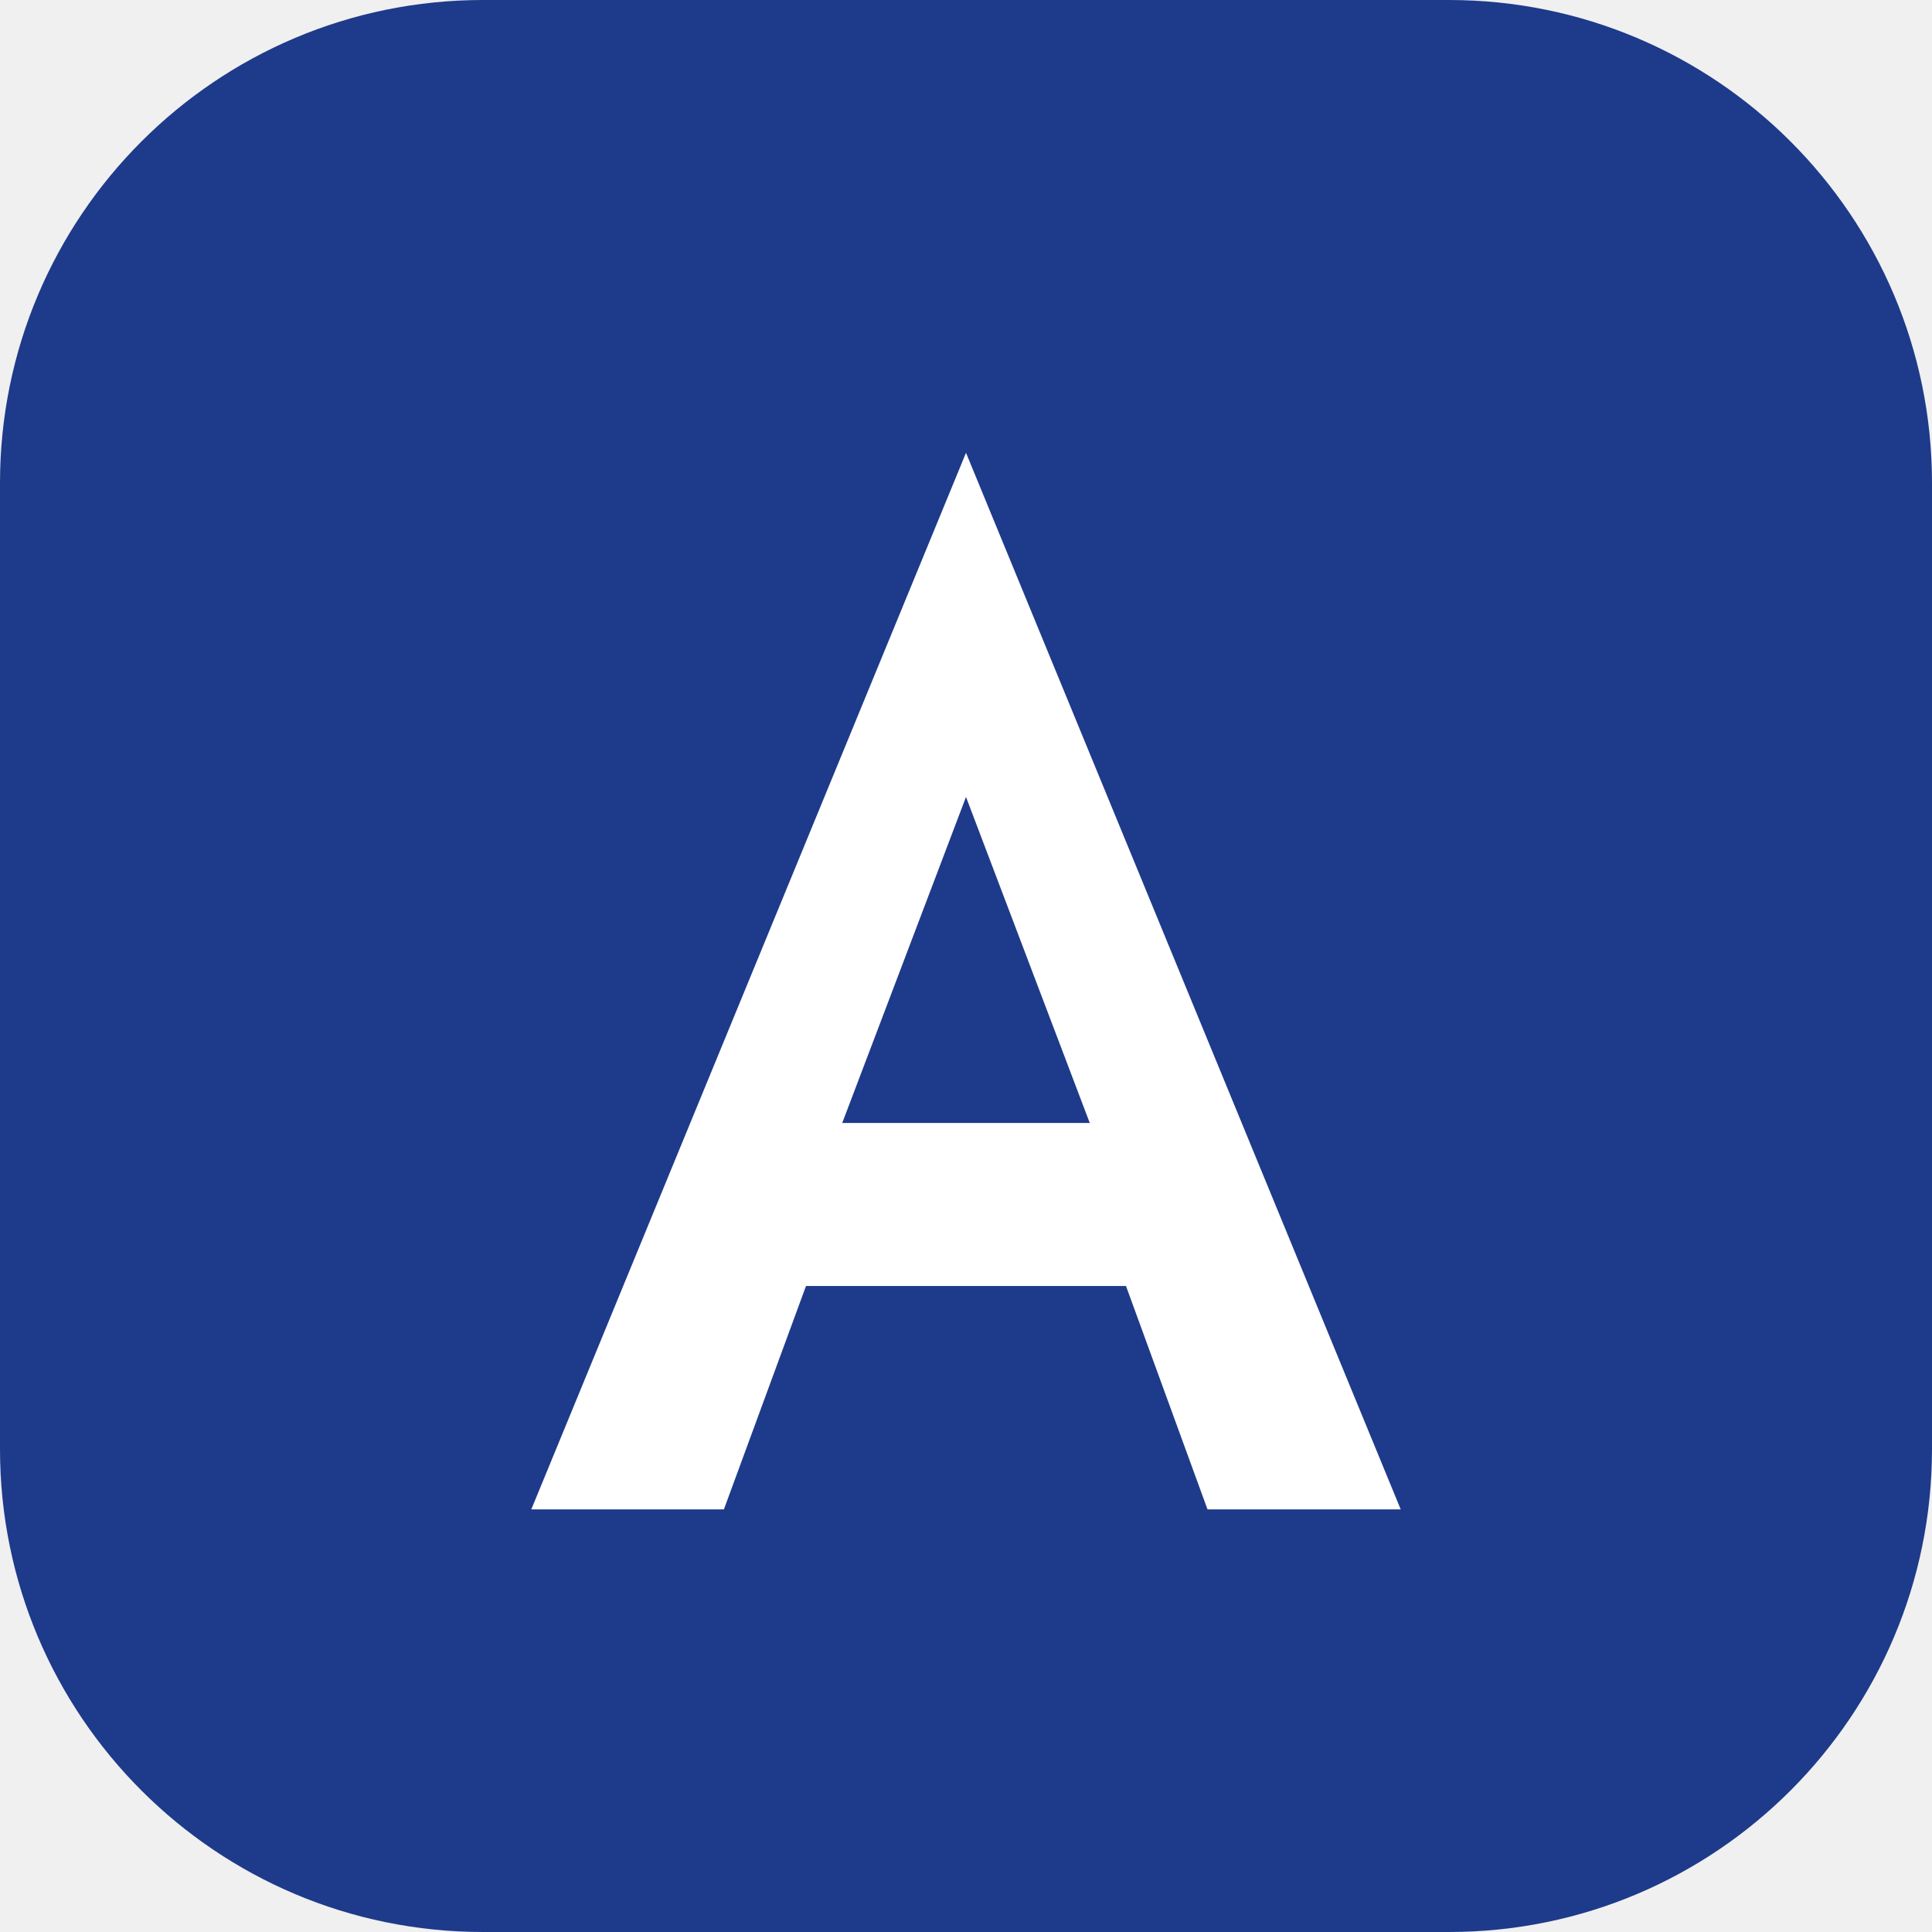
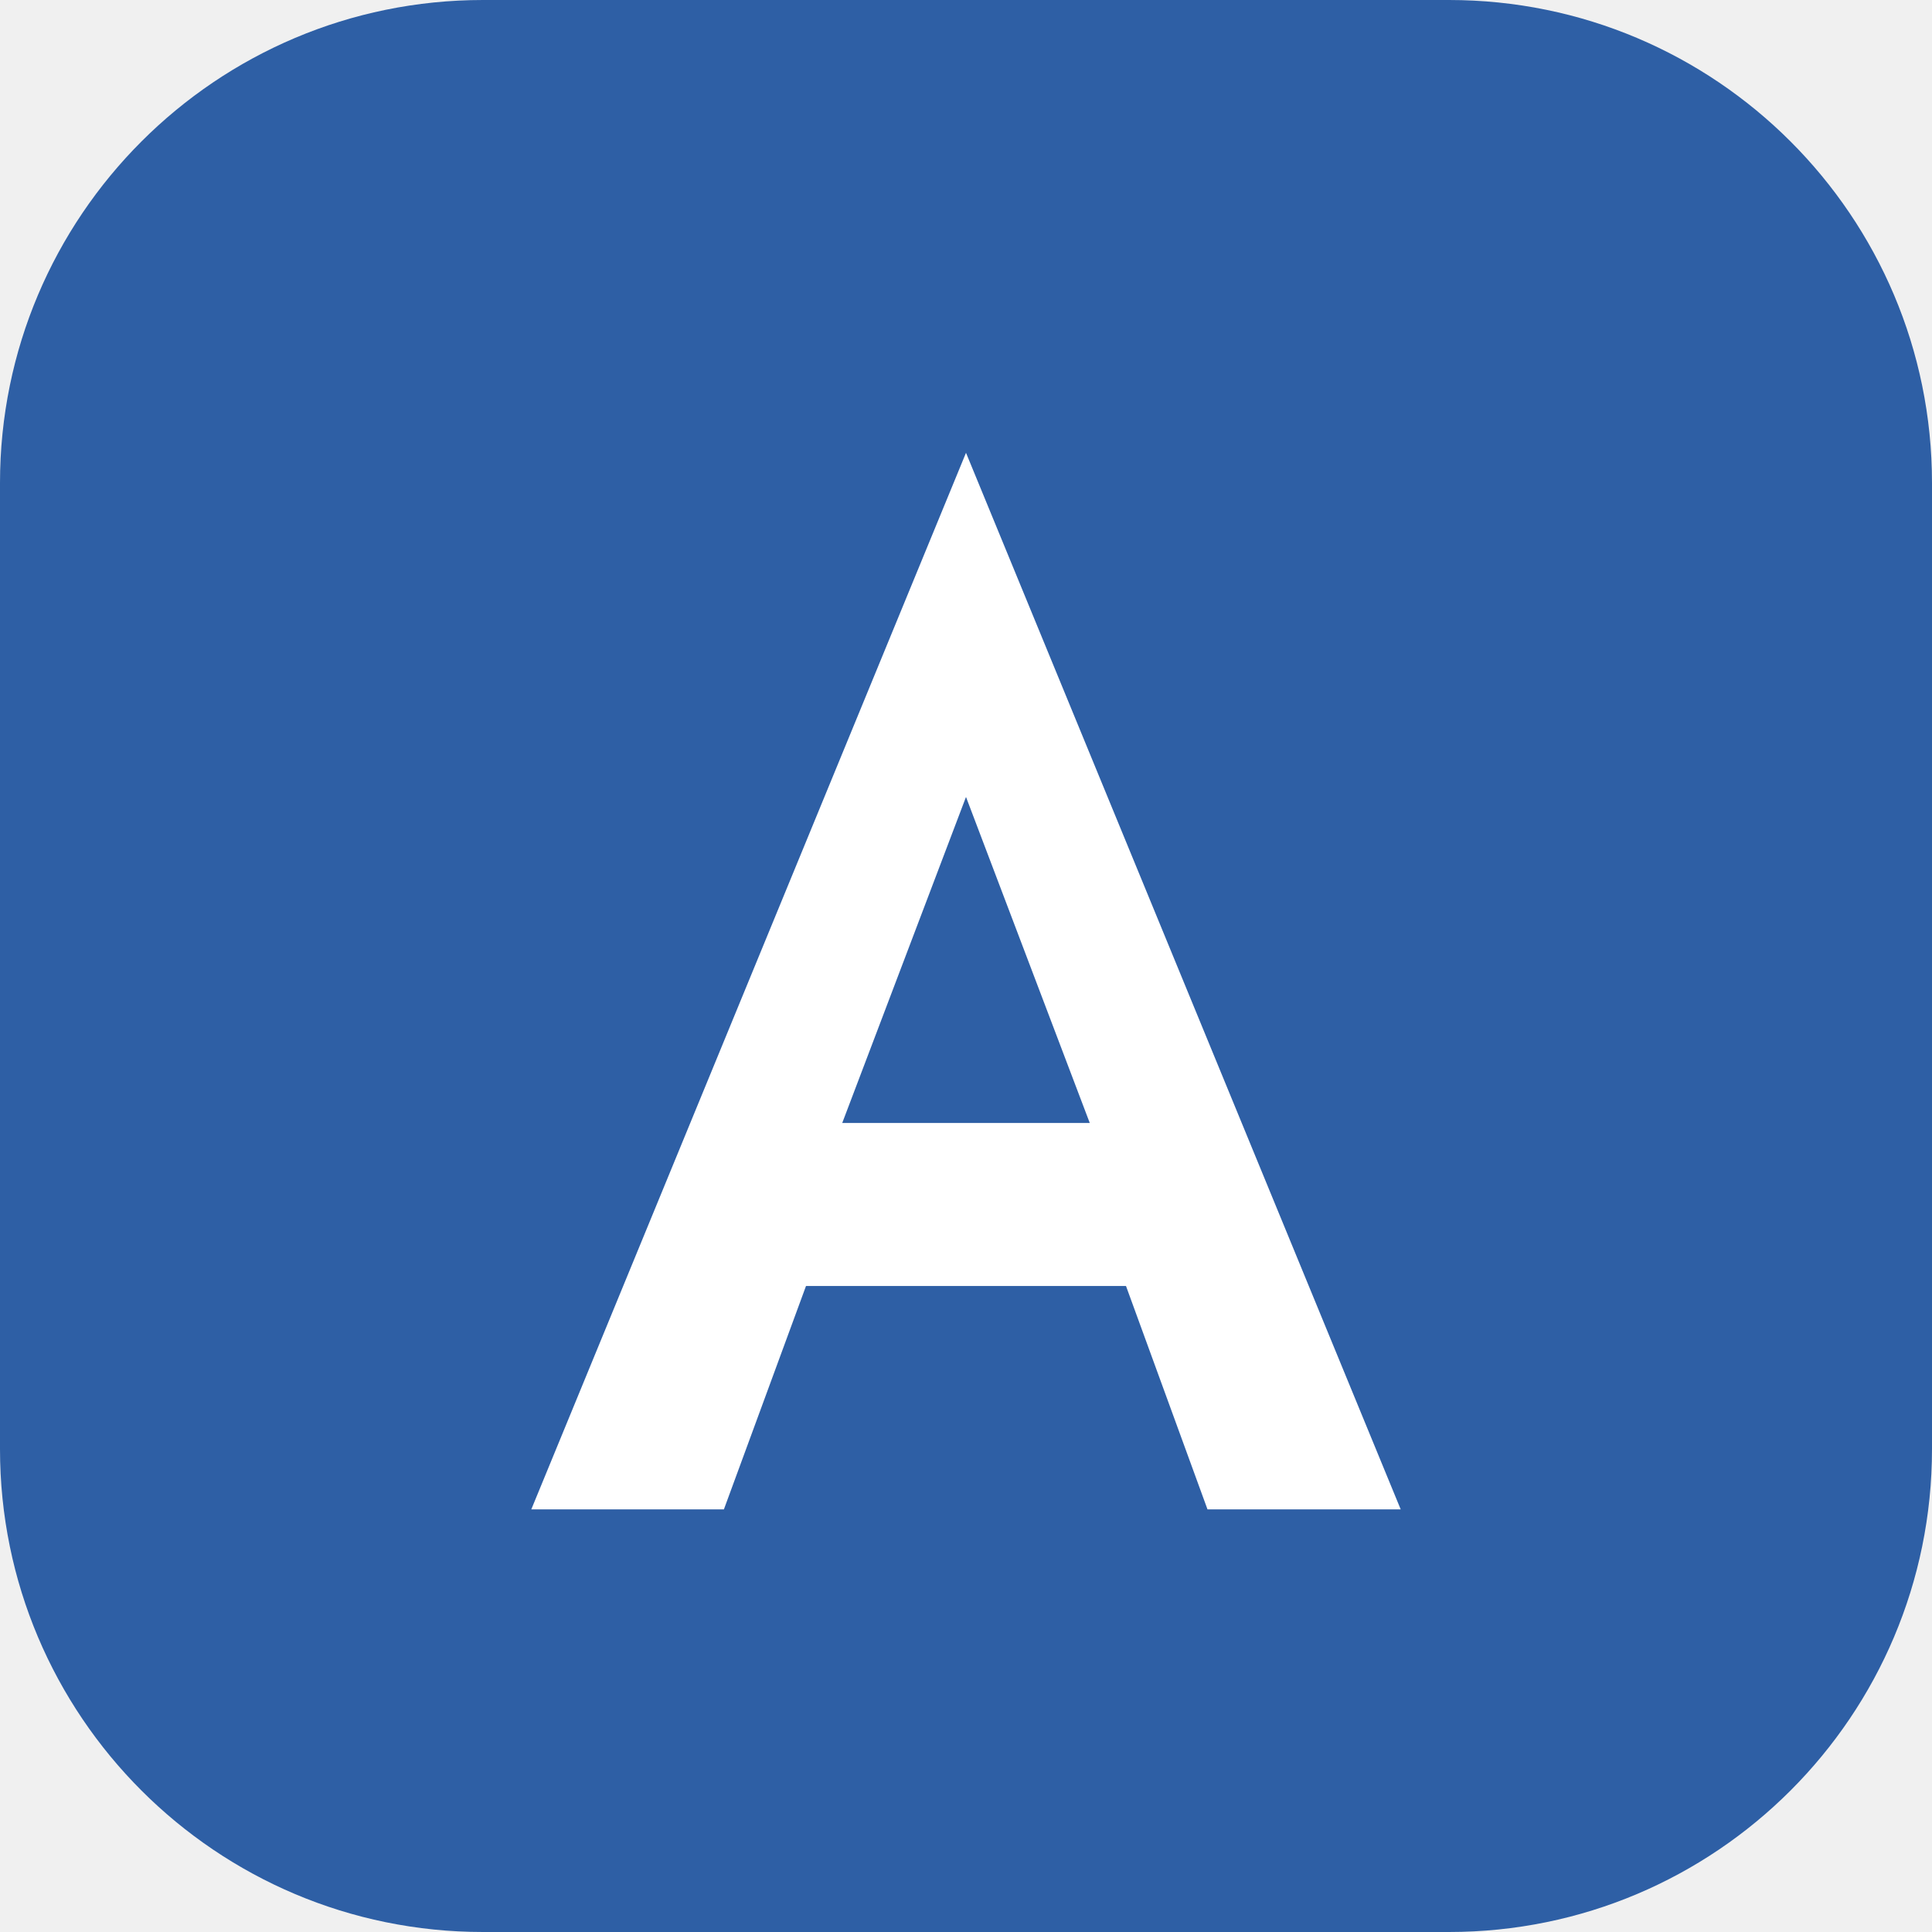
<svg xmlns="http://www.w3.org/2000/svg" viewBox="0 0 32 32" fill="none">
-   <rect width="32" height="32" rx="8" fill="#1e3a8a" />
+   <rect width="32" height="32" rx="8" fill="#2E5FA5" />
  <path d="M16 7.5 23.2 25h-3.2l-1.35-3.7h-5.3L11.99 25H8.8L16 7.5Zm-2.05 11.1h4.1L16 13.2l-2.05 5.4Z" fill="#ffffff" />
</svg>
